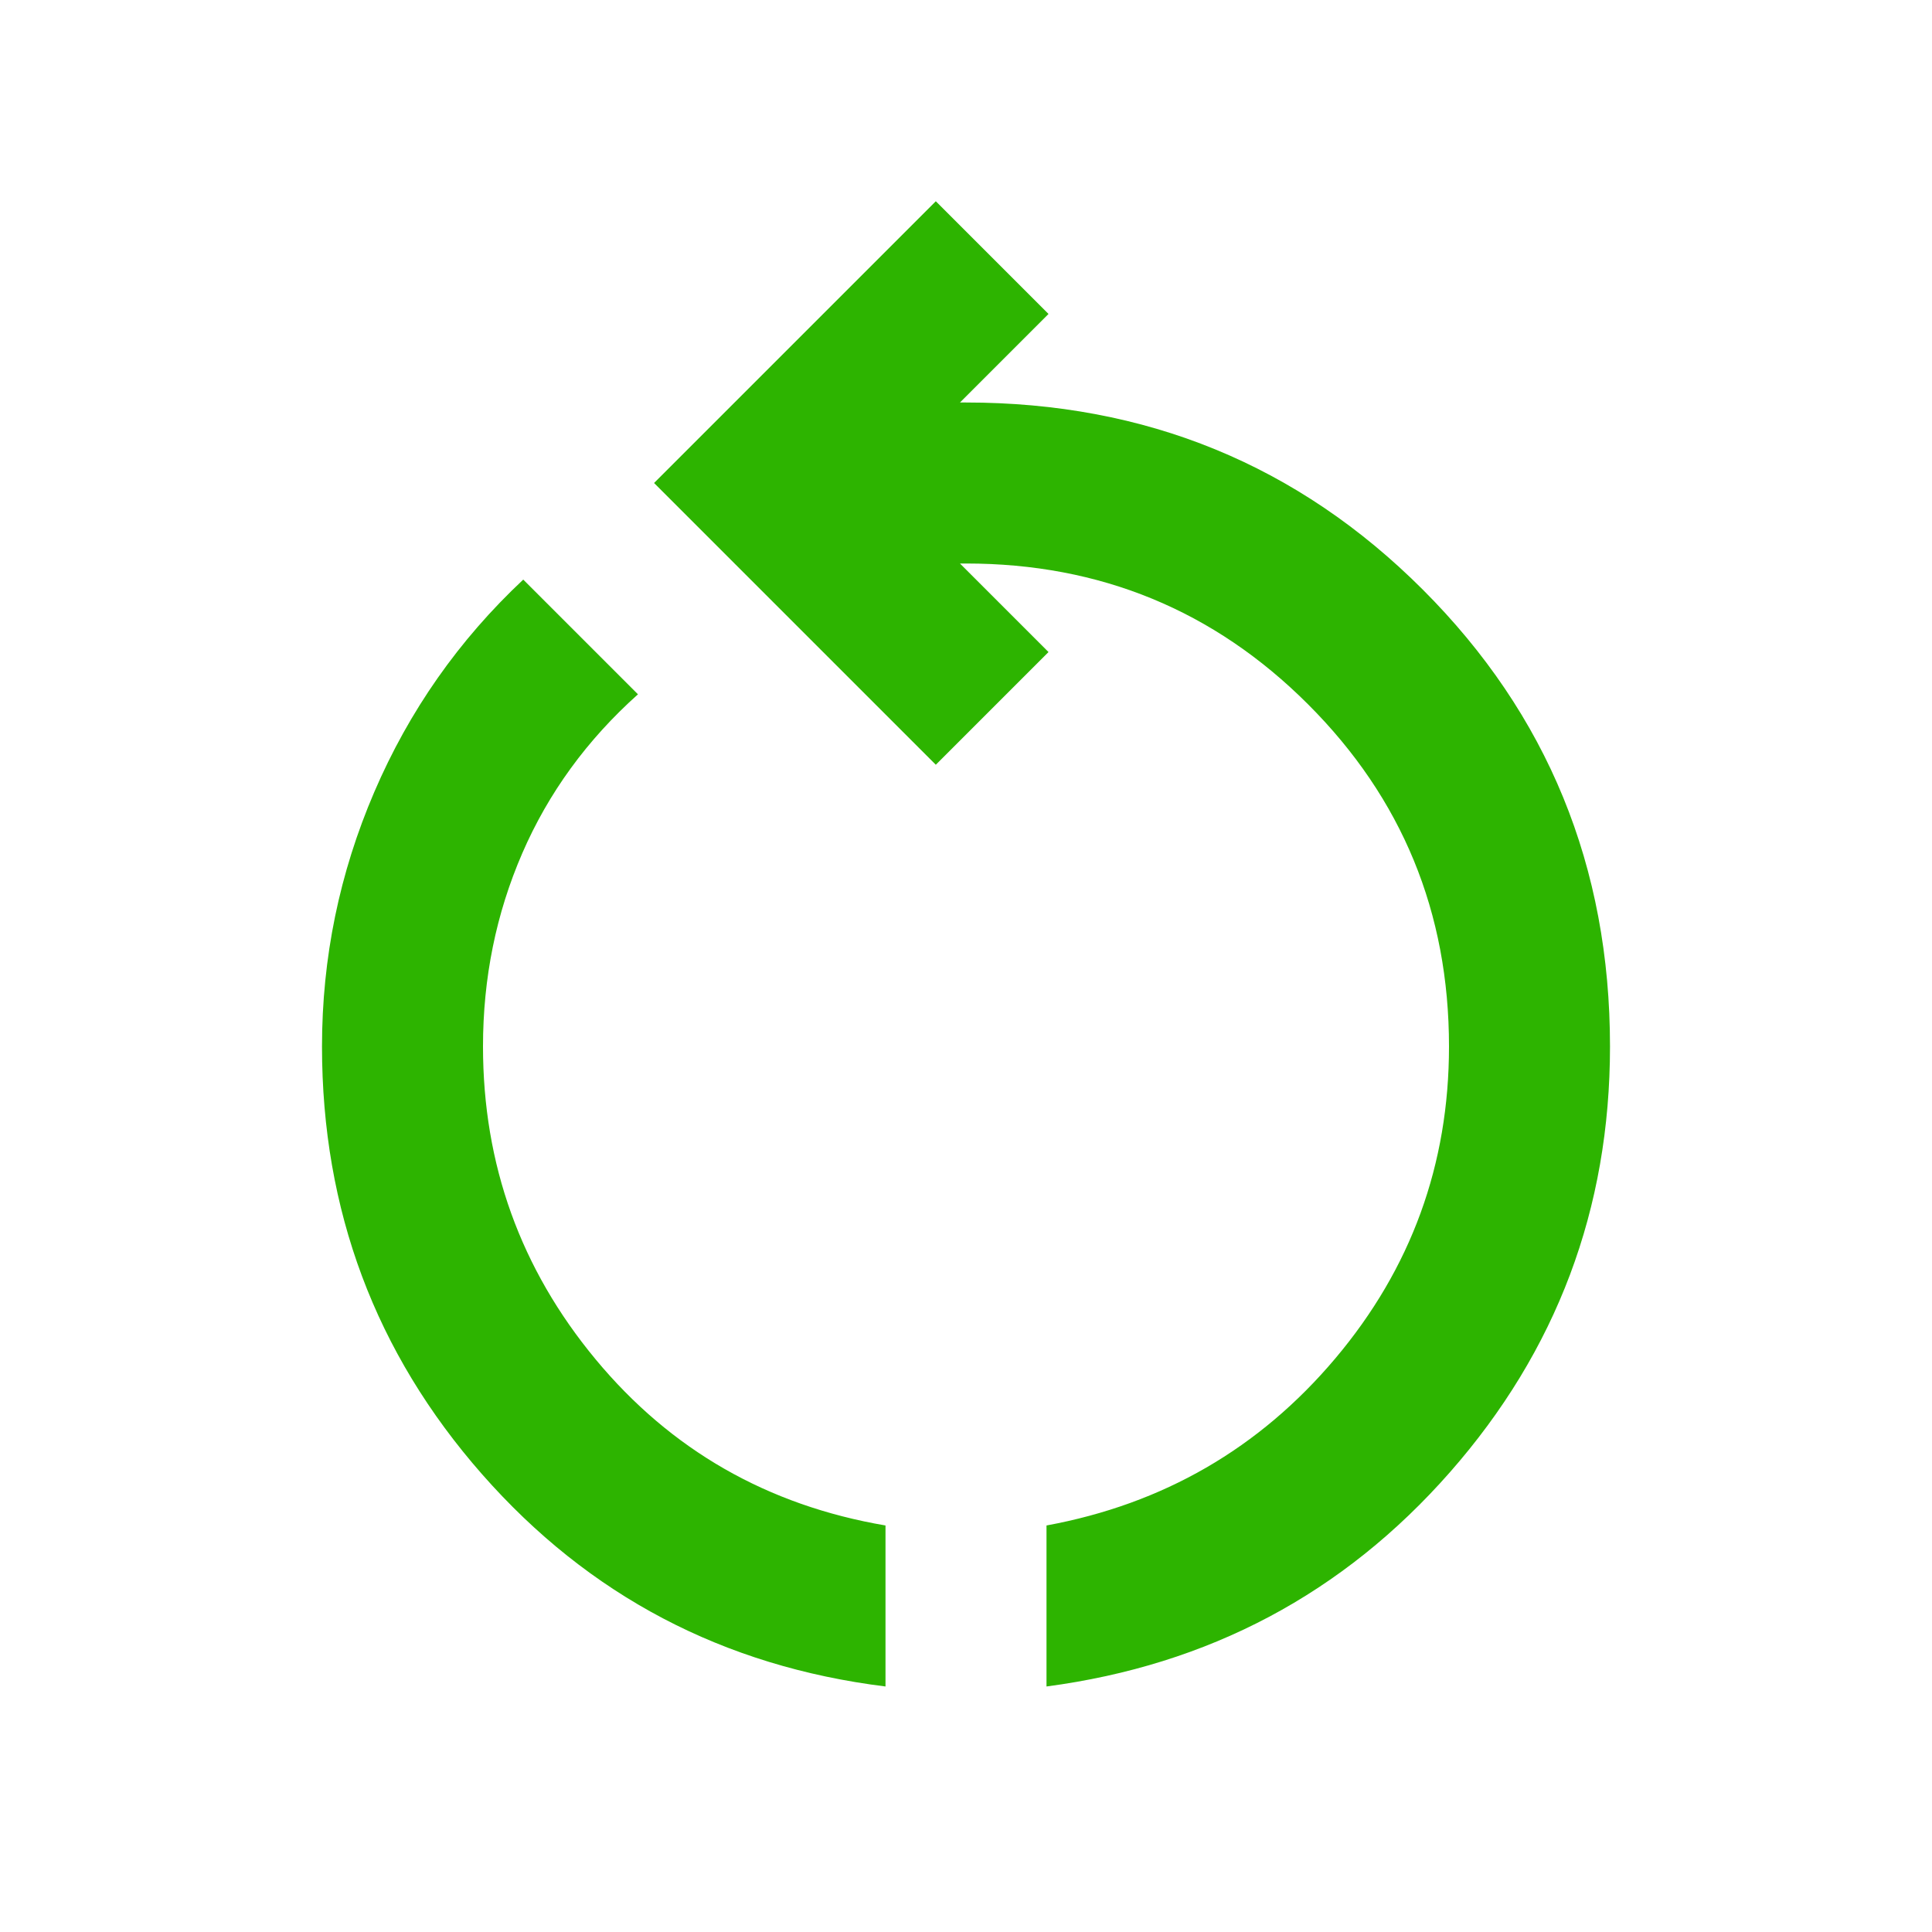
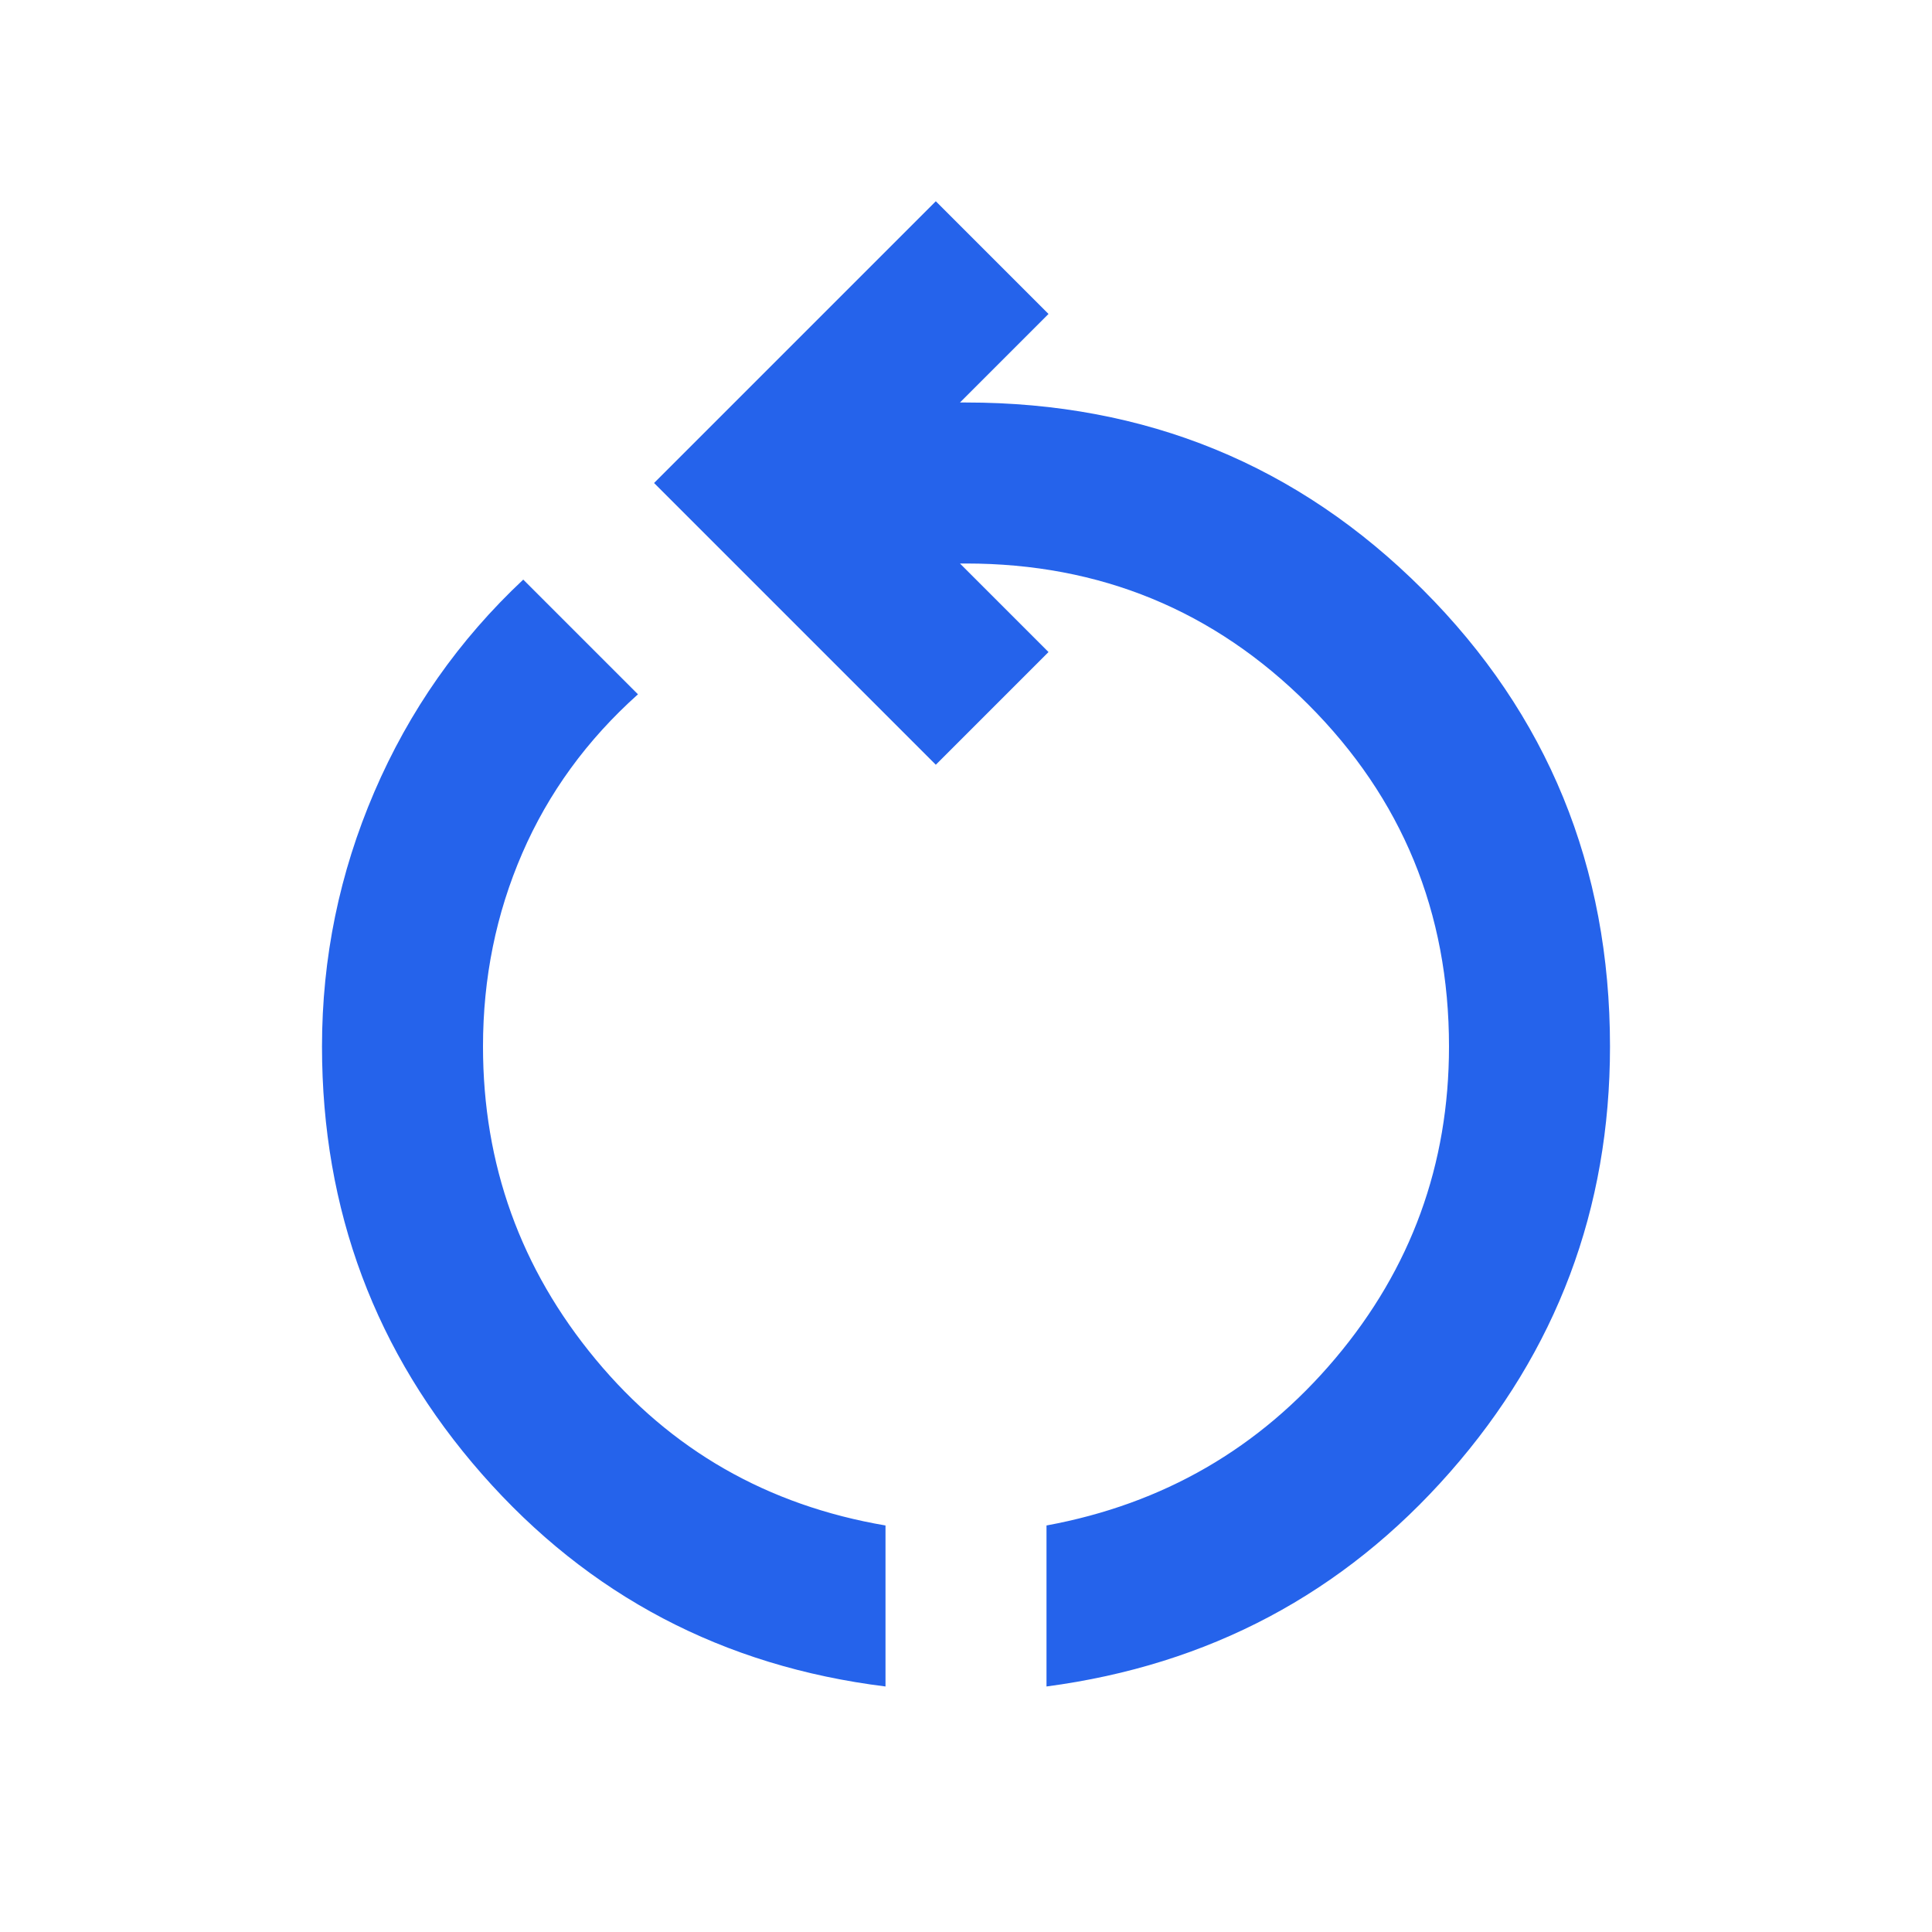
- <svg xmlns="http://www.w3.org/2000/svg" height="24" viewBox="0 -960 960 960" width="24" fill="#2DB400">
+ <svg xmlns="http://www.w3.org/2000/svg" height="24" viewBox="0 -960 960 960" width="24" fill="#2563eb">
  <path d="M440-122q-121-15-200.5-105.5T160-440q0-66 26-126.5T260-672l57 57q-38 34-57.5 79T240-440q0 88 56 155.5T440-202v80Zm80 0v-80q87-16 143.5-83T720-440q0-100-70-170t-170-70h-3l44 44-56 56-140-140 140-140 56 56-44 44h3q134 0 227 93t93 227q0 121-79.5 211.5T520-122Z" />
</svg>
